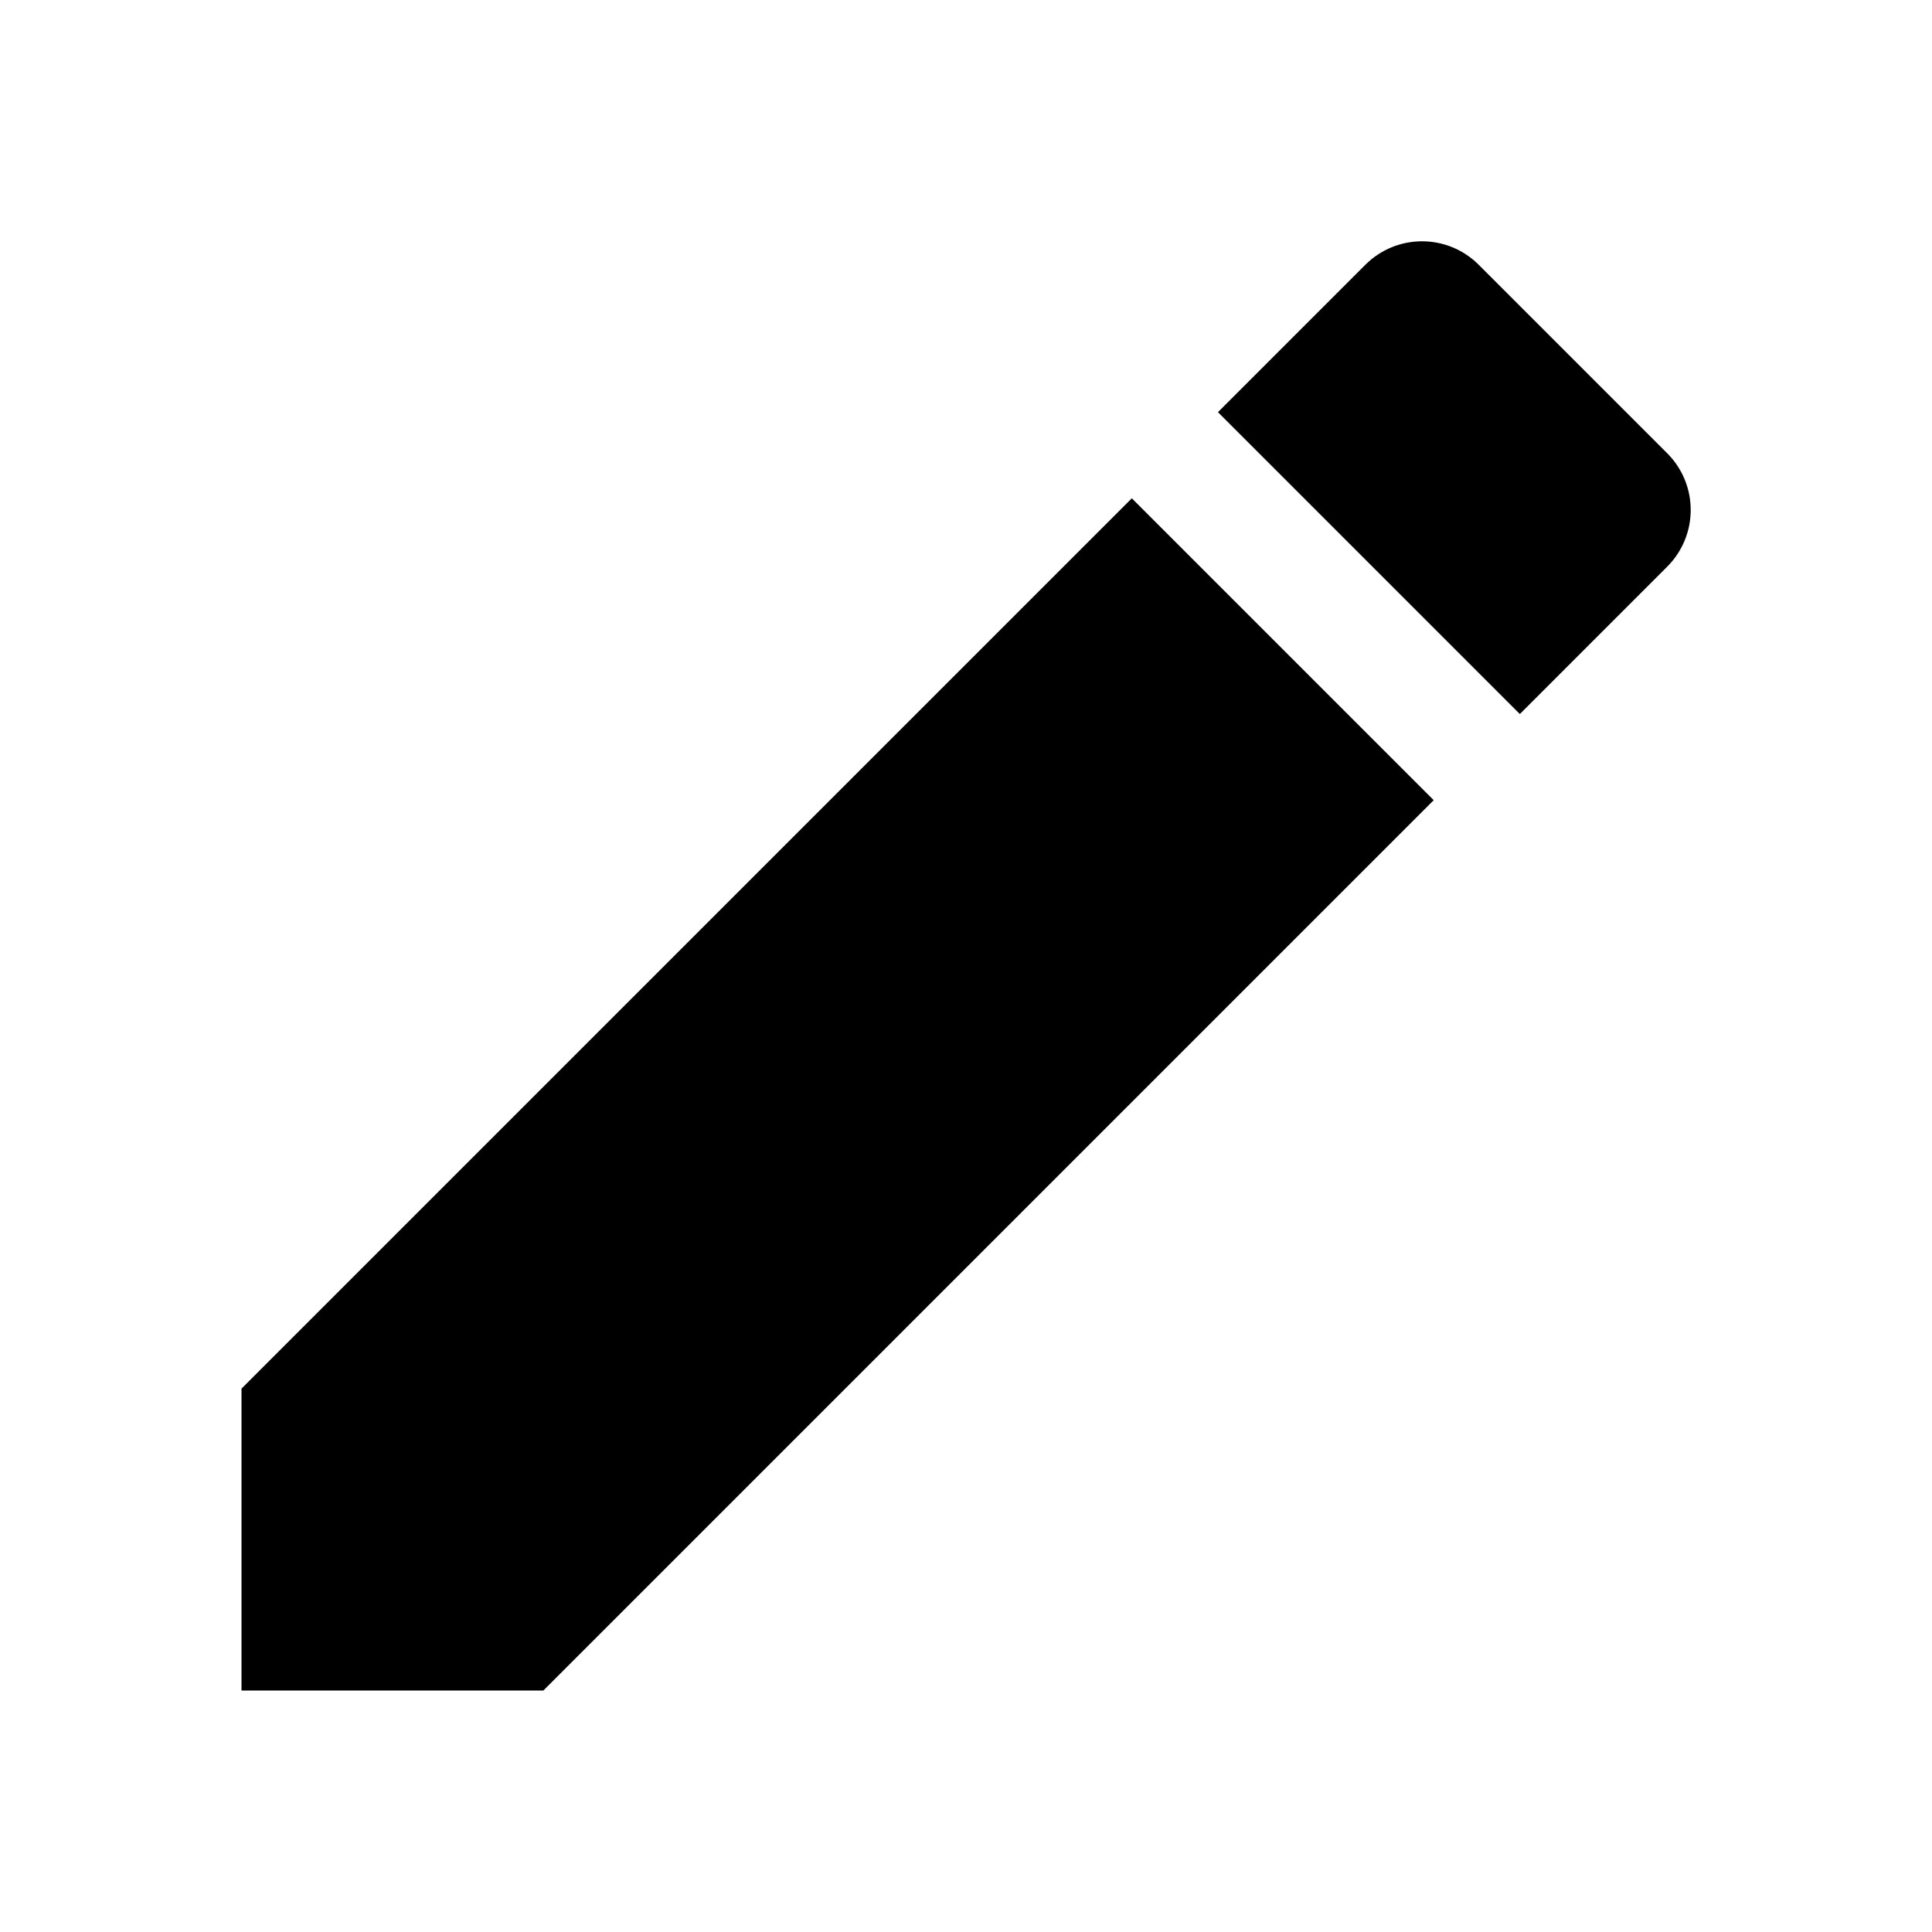
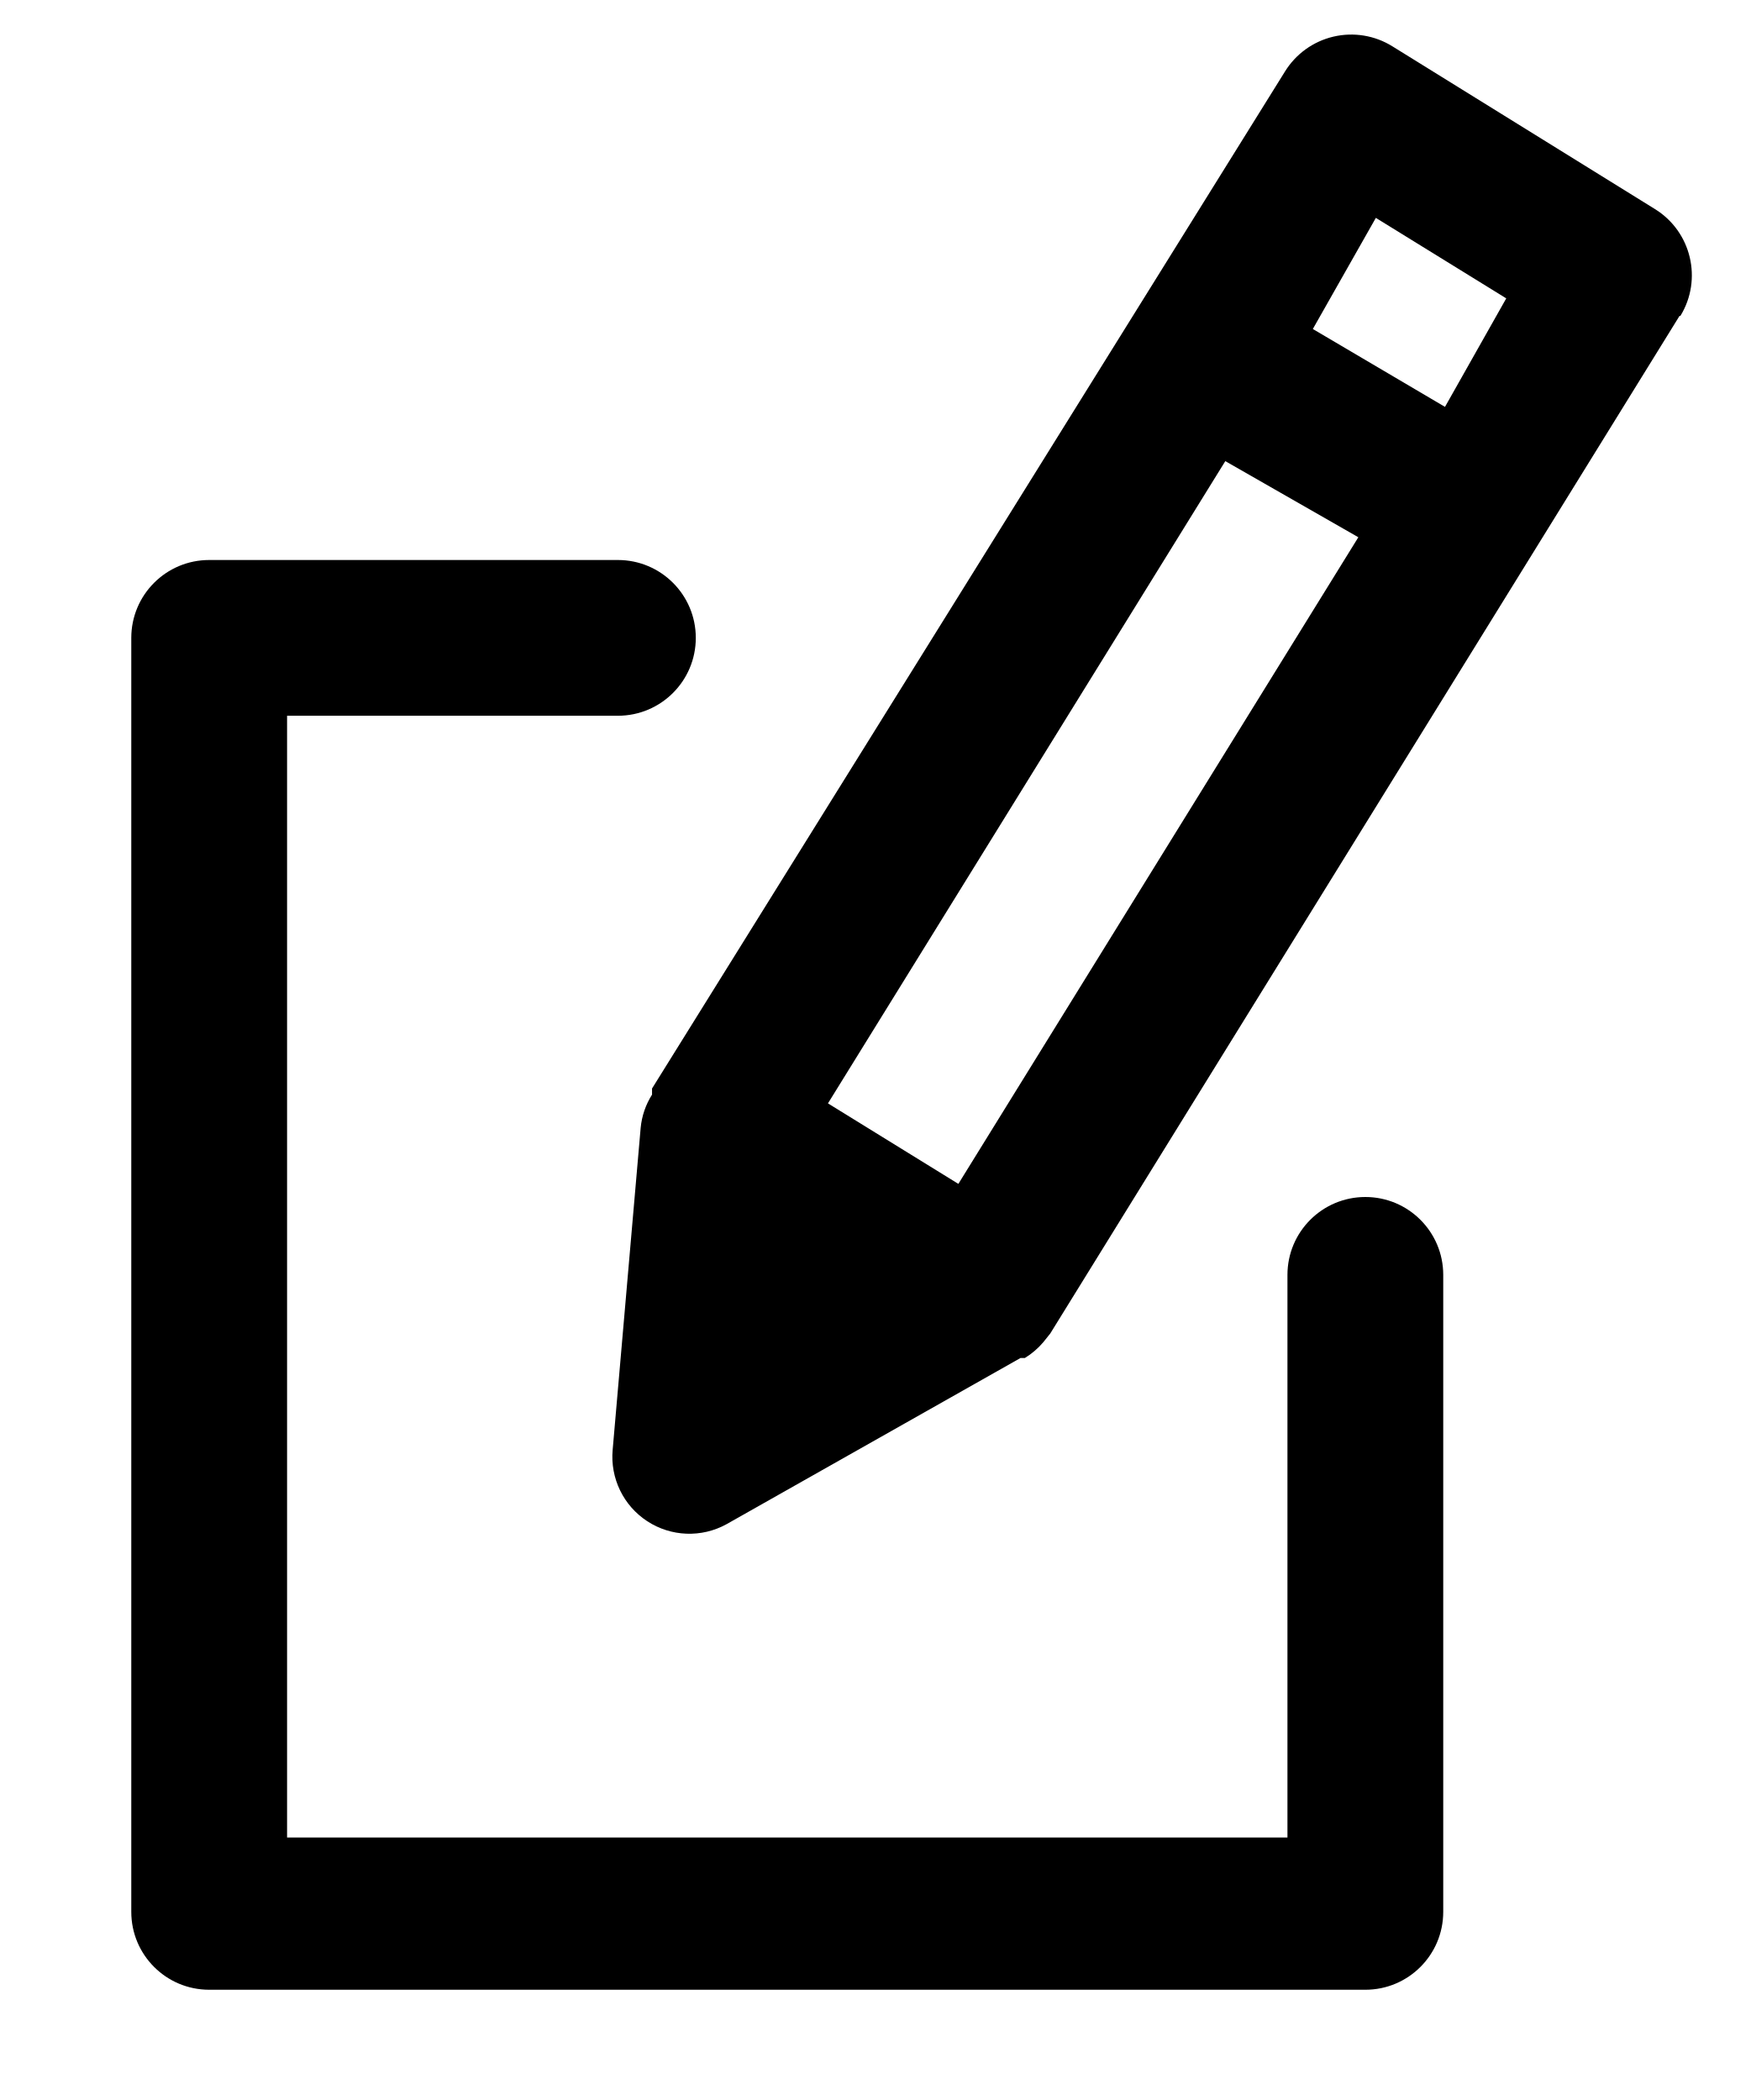
- <svg xmlns="http://www.w3.org/2000/svg" fill="#000000" height="24" viewBox="0 0 24 24" width="24">
-   <path d="M3 17.25V21h3.75L17.81 9.94l-3.75-3.75L3 17.25zM20.71 7.04c.39-.39.39-1.02 0-1.41l-2.34-2.34c-.39-.39-1.02-.39-1.41 0l-1.83 1.83 3.75 3.75 1.83-1.83z" />
-   <path d="M0 0h24v24H0z" fill="none" />
+ <svg xmlns="http://www.w3.org/2000/svg" width="20" height="24" viewBox="0 0 20 24">
+   <path d="M15.6,22.74H2.39a.89.89,0,0,1-.89-.89V7.29a.89.89,0,0,1,.89-.89H7.06a.89.89,0,1,1,0,1.78H3.28V21H14.71V14.57a.89.89,0,0,1,1.78,0v7.28A.89.89,0,0,1,15.6,22.74ZM19.19,3.61,12,15.24l-.08.1v0a.88.88,0,0,1-.21.18l-.05,0L8.3,17.42A.88.88,0,0,1,7,16.57l.32-3.68a.86.86,0,0,1,.13-.38s0,0,0-.07L14.68.82A.89.89,0,0,1,15.91.53l3,1.86a.89.89,0,0,1,.29,1.22Zm-9.73,9,1.49.92,4.57-7.39L14,5.27Zm7.75-9.2-1.49-.92L15,3.76l1.51.89Z" />
</svg>
